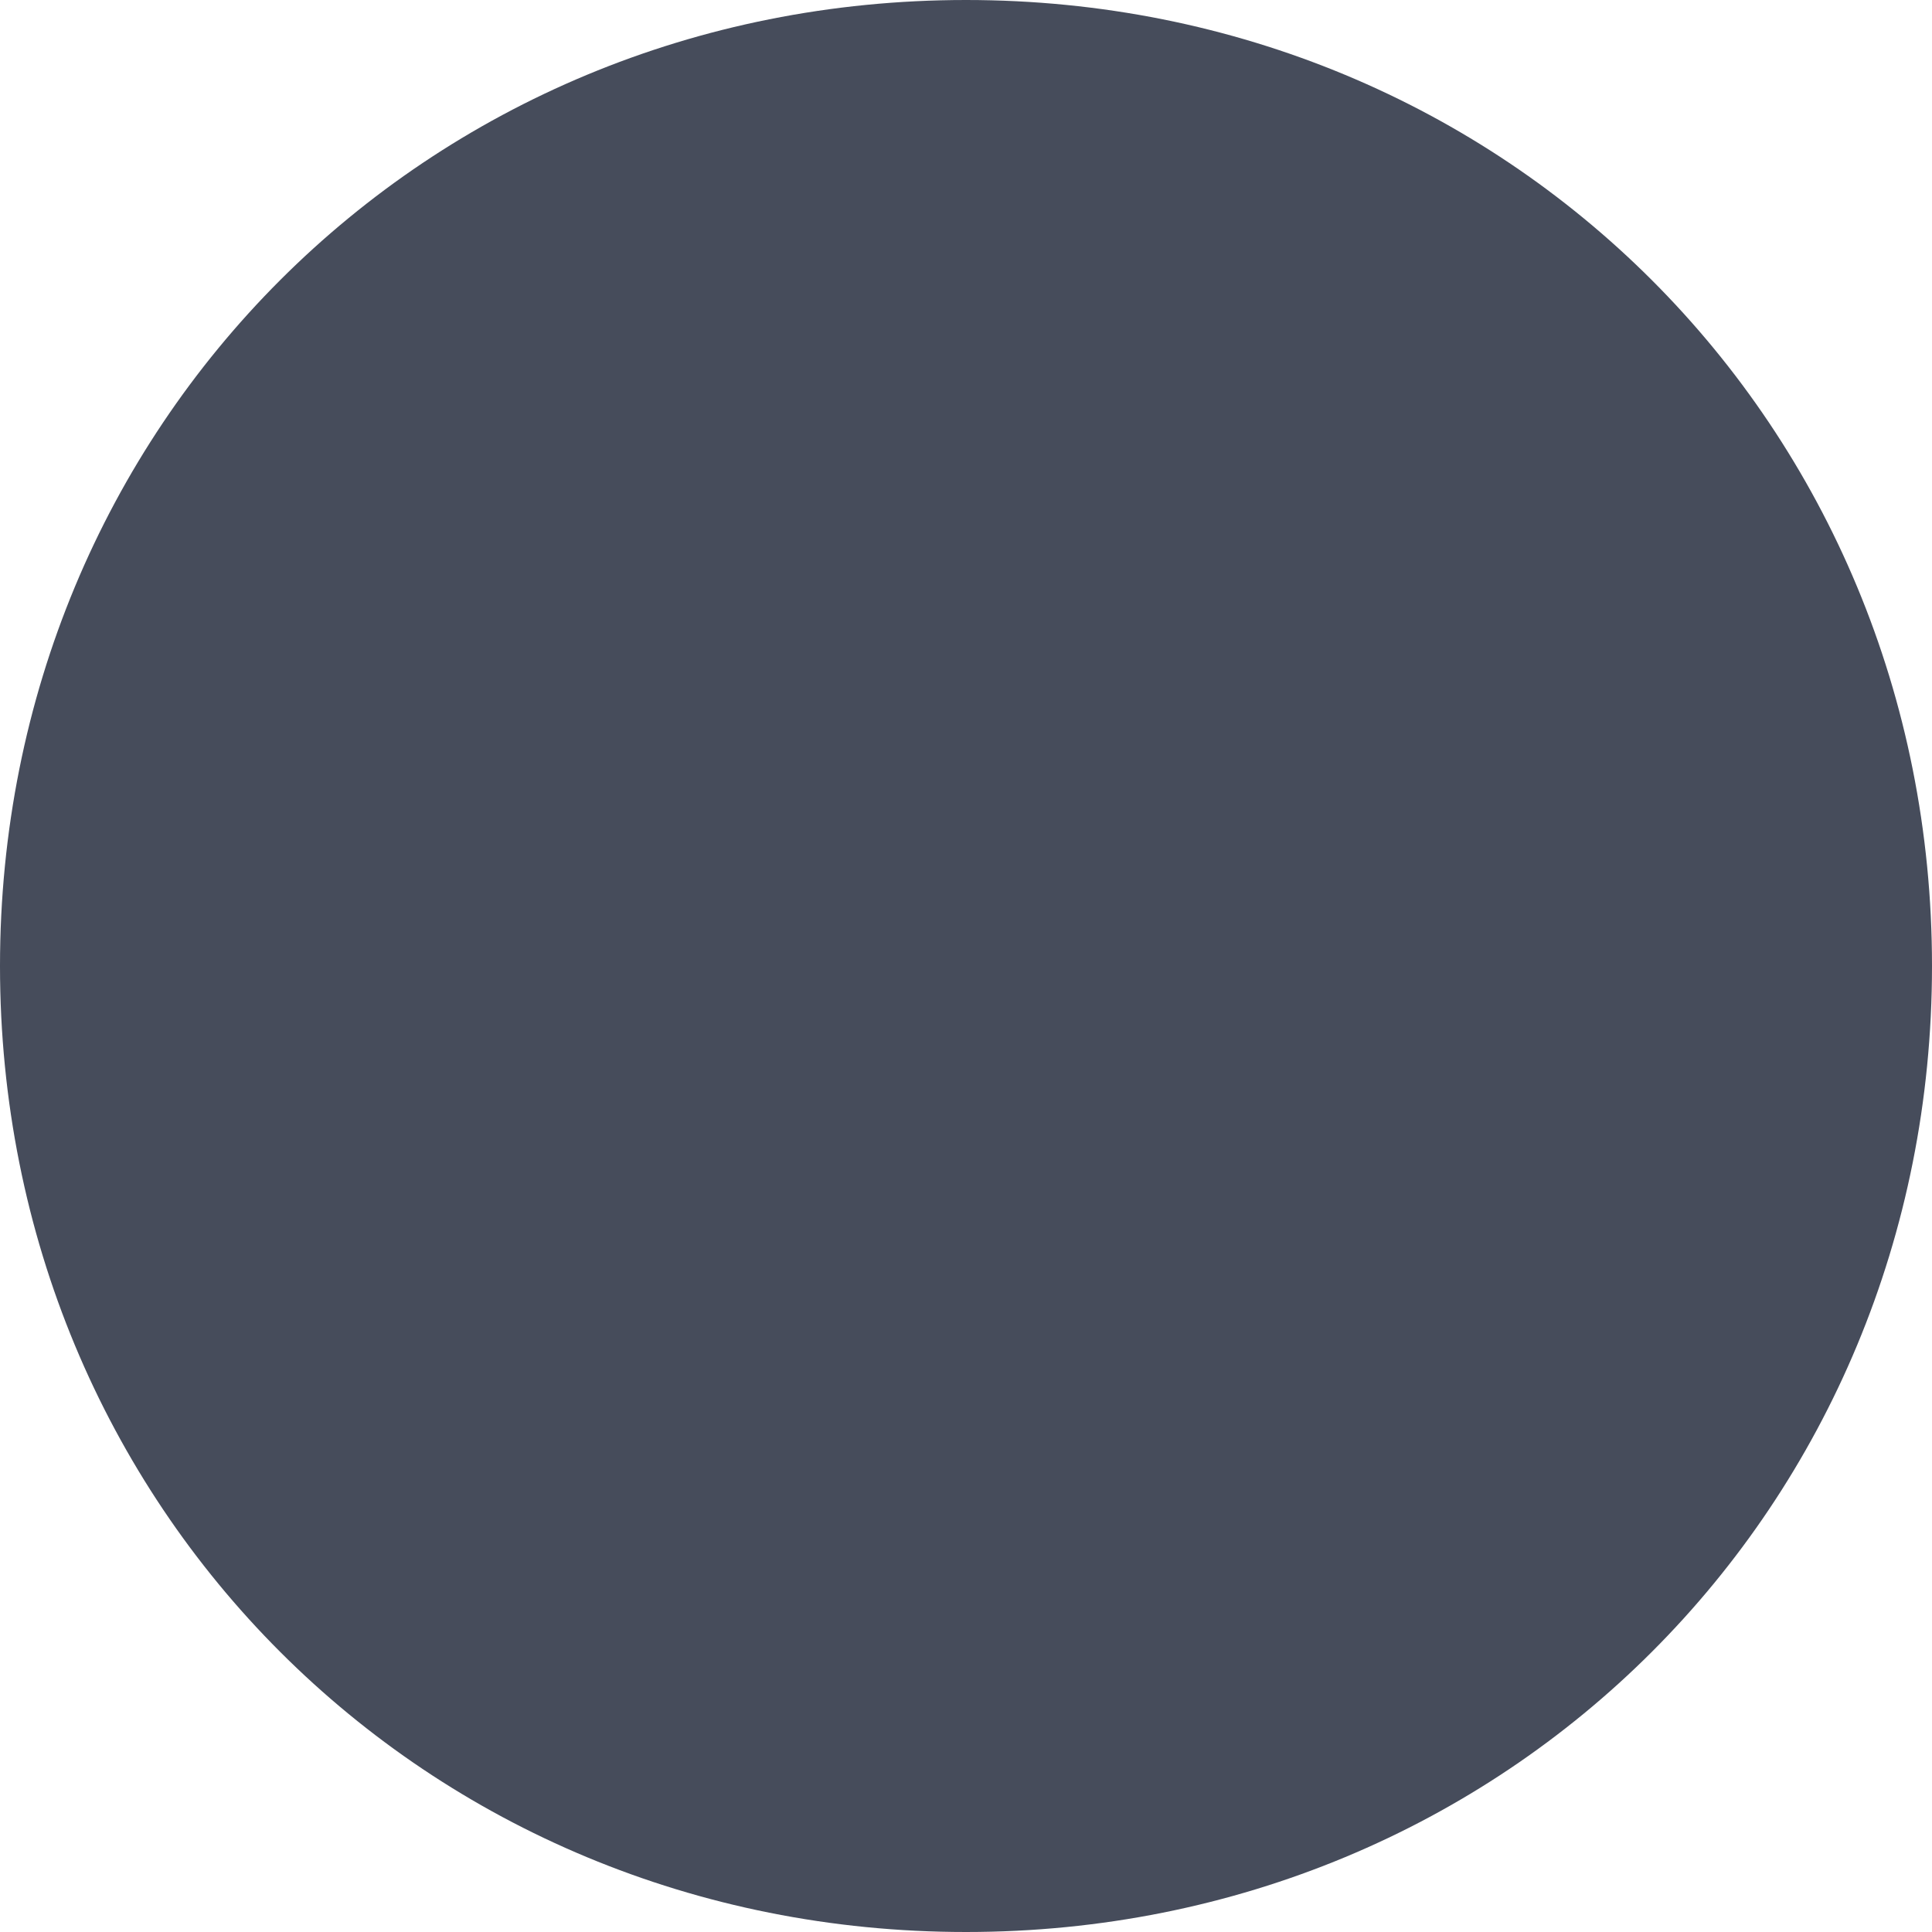
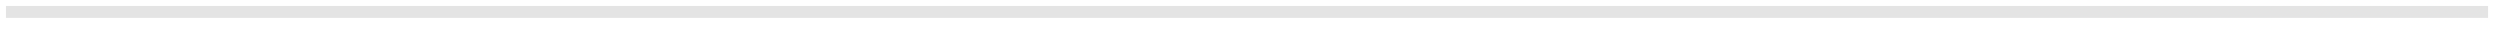
- <svg xmlns="http://www.w3.org/2000/svg" version="1.1" width="30px" height="30px">
-   <g transform="matrix(1 0 0 1 -825 -1268 )">
-     <path d="M 840 1268  C 848.4 1268  855 1274.6  855 1283  C 855 1291.4  848.4 1298  840 1298  C 831.6 1298  825 1291.4  825 1283  C 825 1274.6  831.6 1268  840 1268  Z " fill-rule="nonzero" fill="#464c5b" stroke="none" />
+ <svg xmlns="http://www.w3.org/2000/svg" version="1.1" width="419px" height="5px">
+   <g transform="matrix(1 0 0 1 -646 -1283 )">
+     <path d="M 647 1285  L 1063 1285  " stroke-width="2" stroke="#e4e4e4" fill="none" />
  </g>
</svg>
